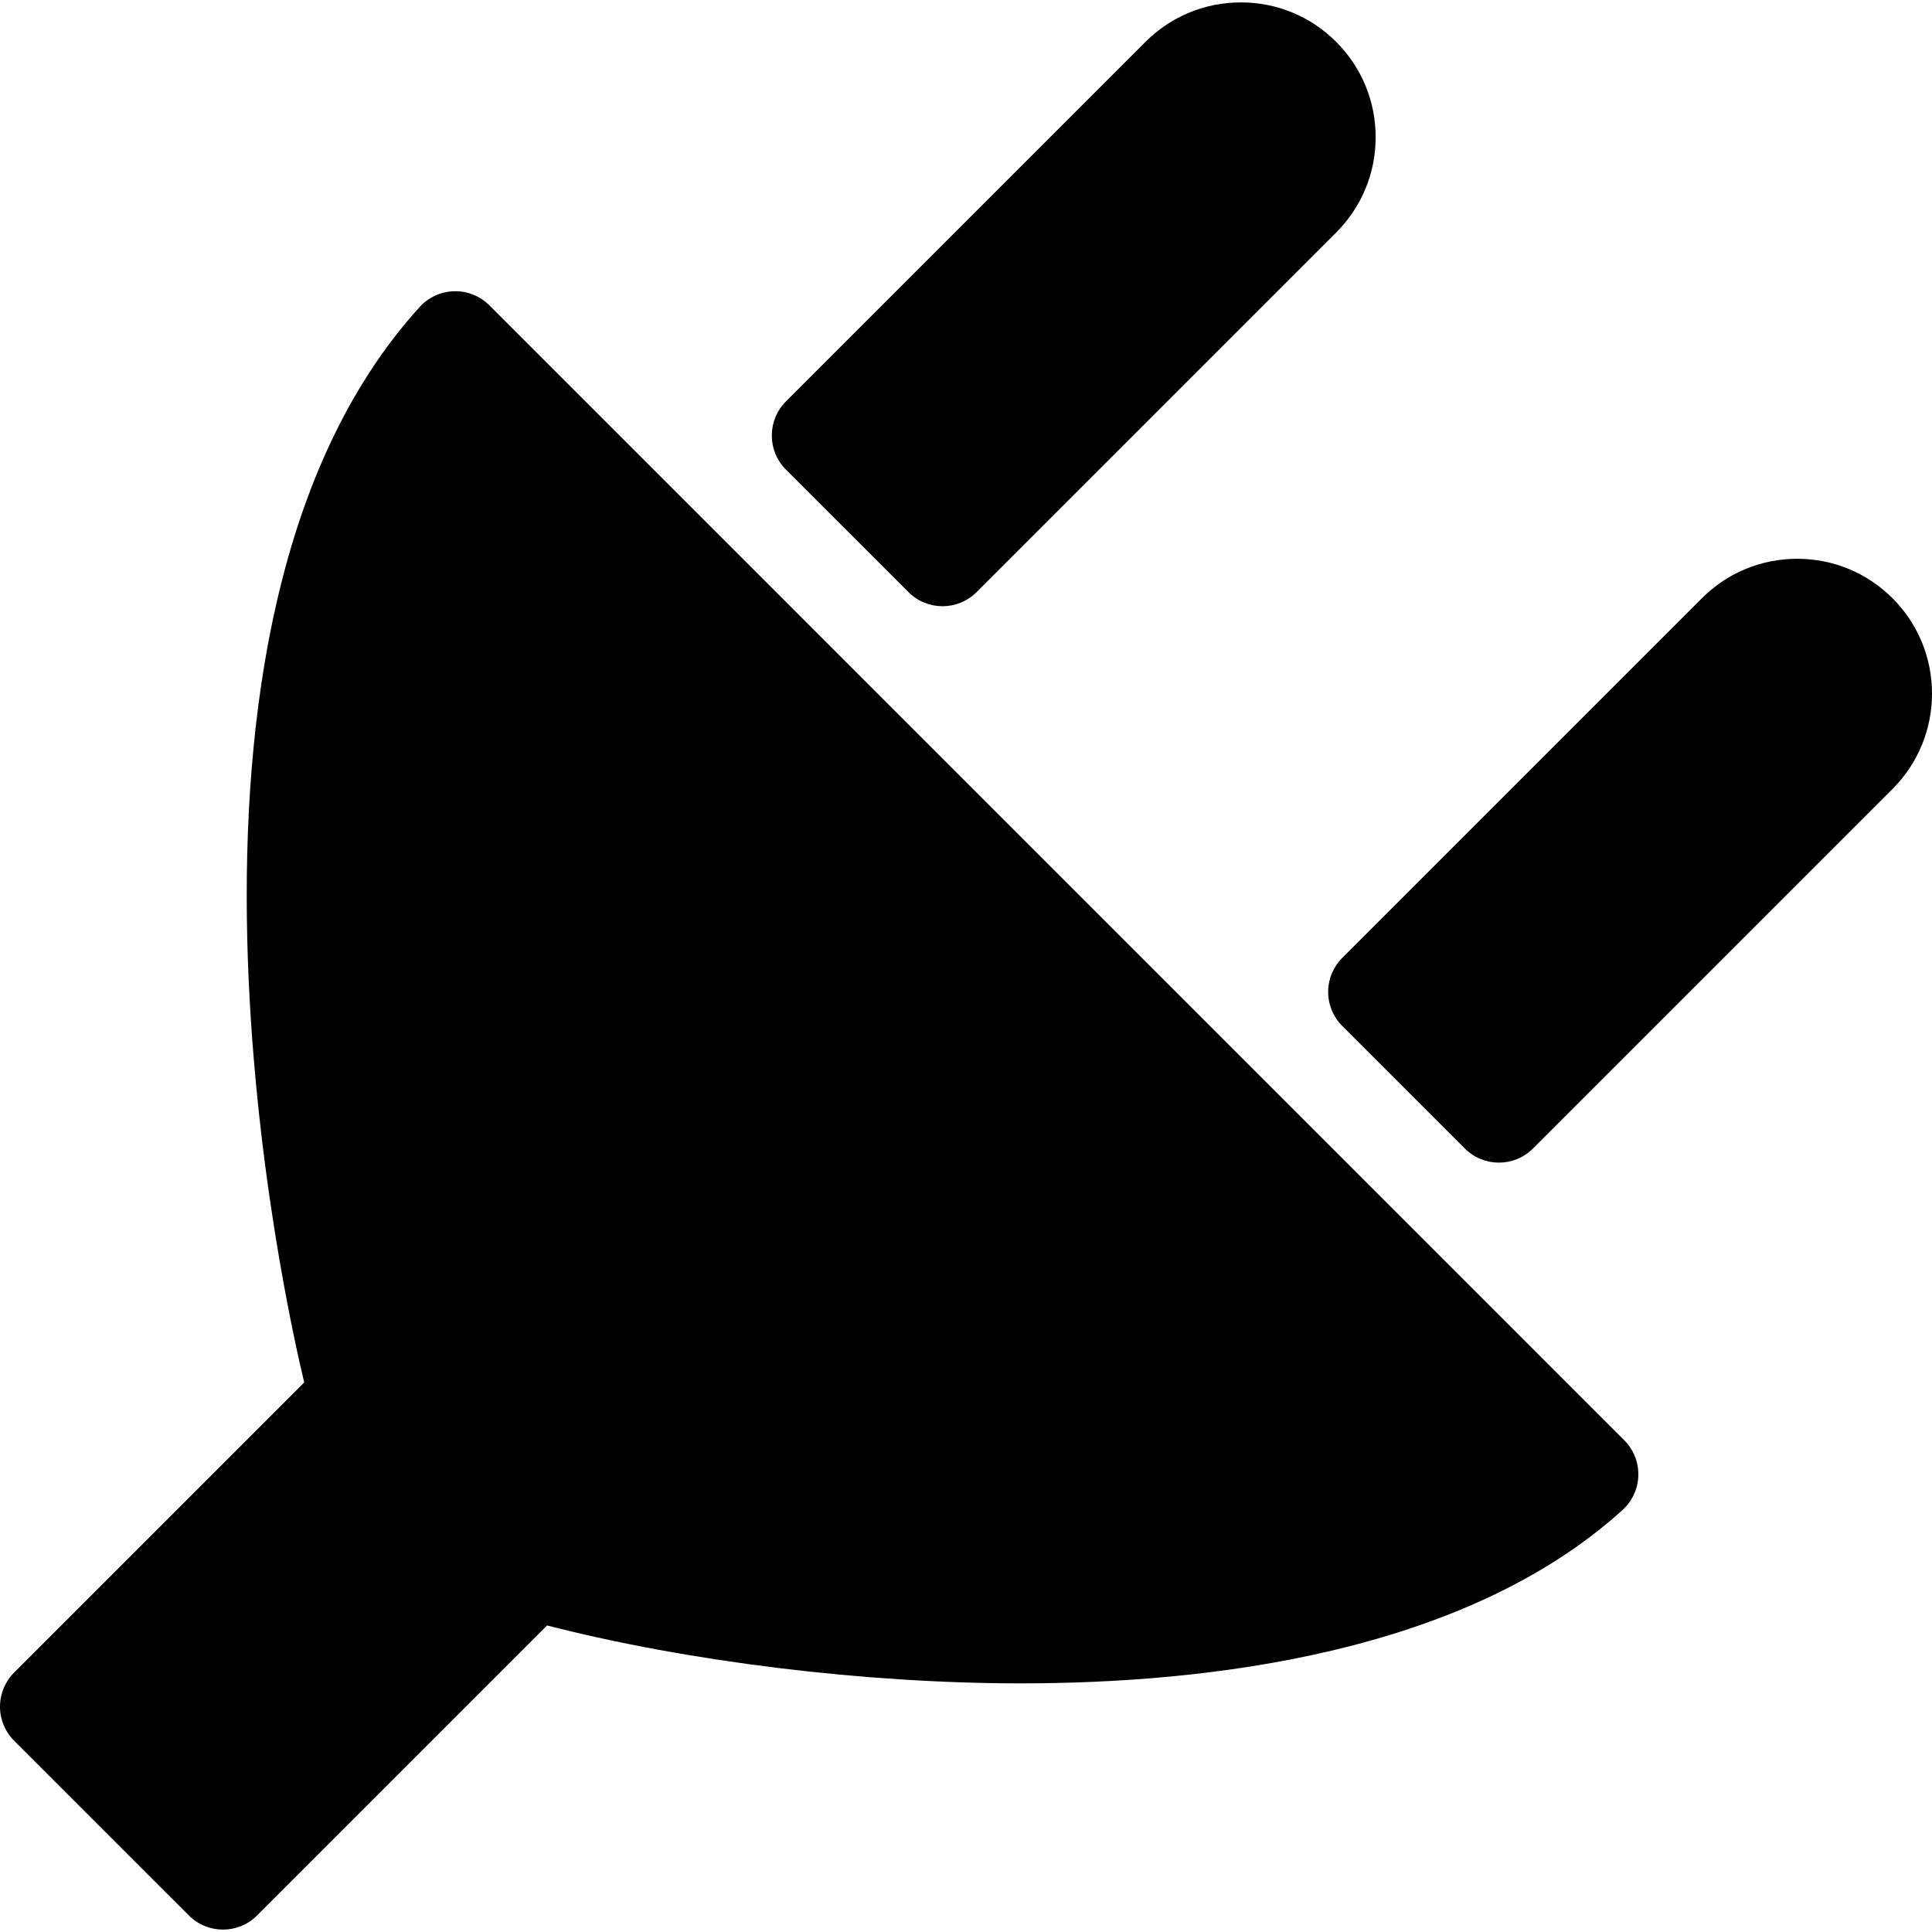
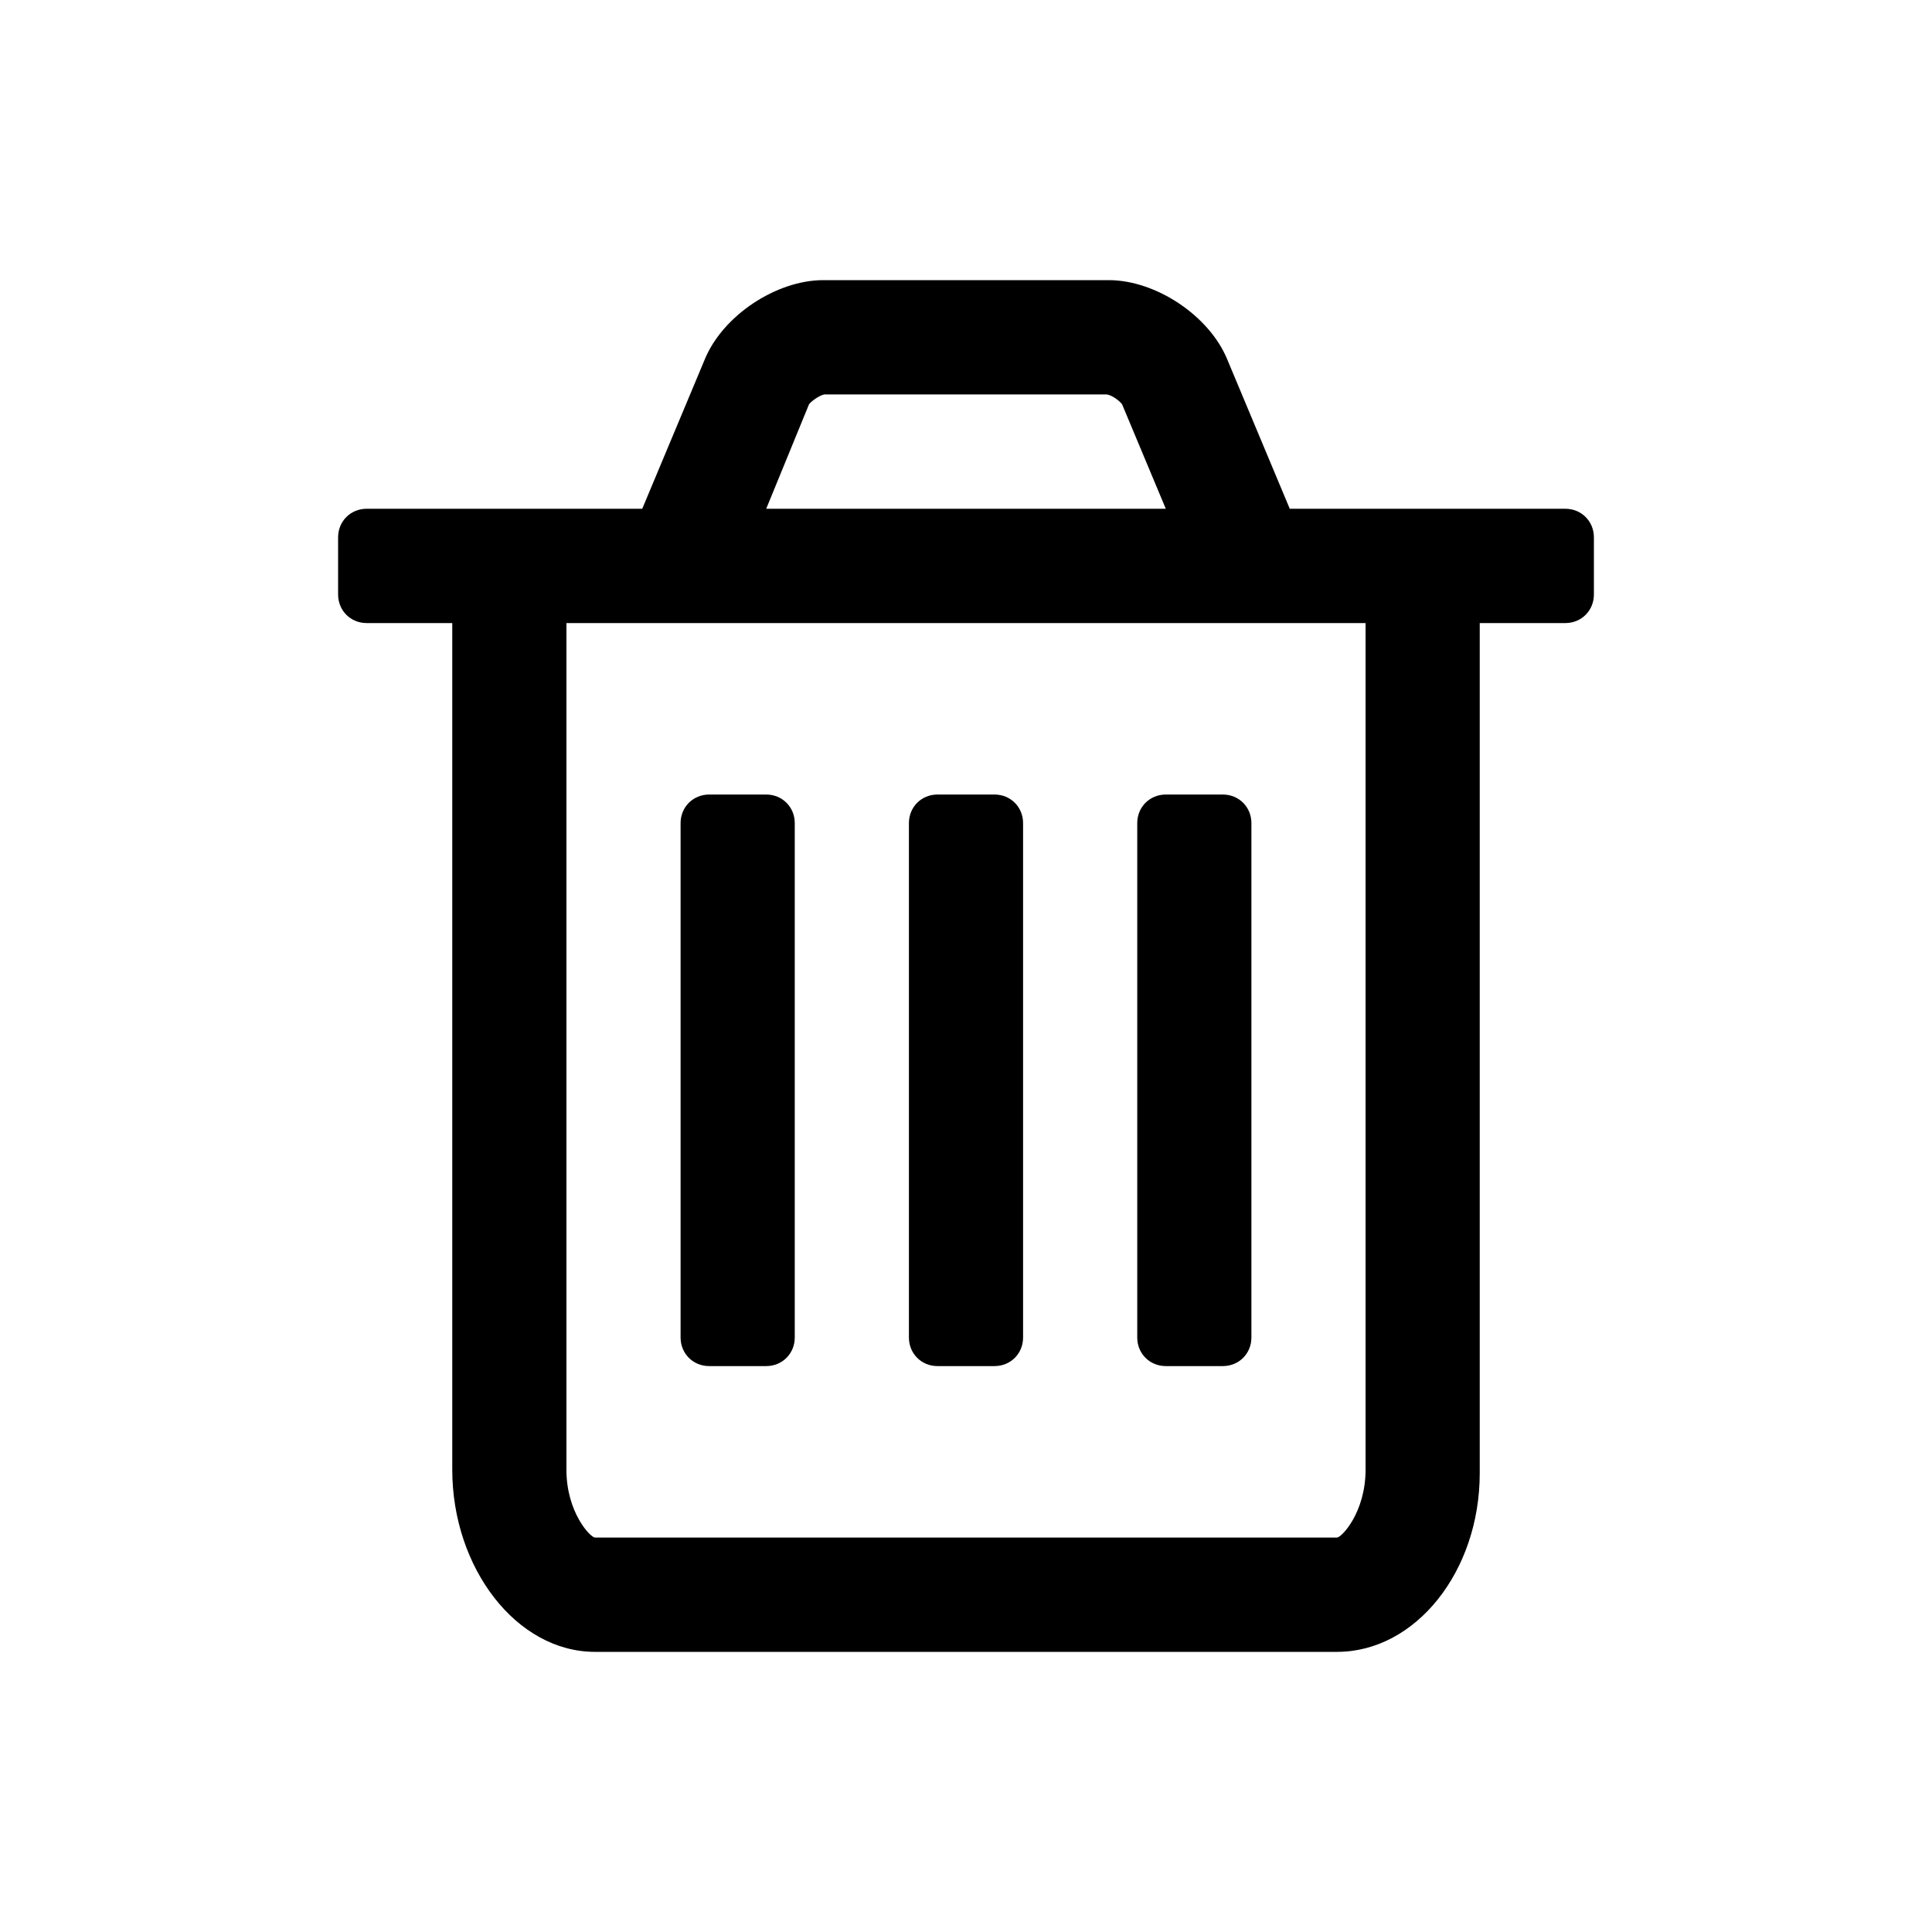
- <svg xmlns="http://www.w3.org/2000/svg" version="1.1" id="Capa_1" x="0px" y="0px" width="99.012px" height="99.012px" viewBox="0 0 99.012 99.012" style="enable-background:new 0 0 99.012 99.012;" xml:space="preserve">
-   <g>
-     <g>
-       <path d="M25.08,15.648c-0.478-0.478-1.135-0.742-1.805-0.723c-0.675,0.017-1.314,0.309-1.768,0.808    c-14.829,16.325-6.762,51.623-5.916,55.115L0.723,85.717C0.26,86.18,0,86.808,0,87.463c0,0.654,0.26,1.283,0.723,1.746    l8.958,8.957c0.482,0.48,1.114,0.723,1.746,0.723c0.631,0,1.264-0.24,1.745-0.723l14.865-14.864    c7.237,1.859,16.289,2.968,24.28,2.968c9.599,0,22.739-1.543,30.836-8.886c0.5-0.454,0.793-1.093,0.809-1.769    c0.018-0.676-0.245-1.328-0.723-1.805L25.08,15.648z" />
-       <path d="M46.557,30.345c0.482,0.482,1.114,0.723,1.746,0.723c0.632,0,1.264-0.241,1.746-0.724l18.428-18.428    c1.305-1.305,2.023-3.04,2.023-4.885c0-1.846-0.719-3.582-2.023-4.886c-1.305-1.305-3.039-2.022-4.885-2.022    c-1.845,0-3.581,0.718-4.887,2.022L40.277,20.574c-0.964,0.964-0.964,2.527,0,3.492L46.557,30.345z" />
-       <path d="M96.99,30.661c-1.305-1.305-3.039-2.024-4.885-2.024c-1.847,0-3.582,0.718-4.886,2.023L68.79,49.089    c-0.464,0.463-0.724,1.091-0.724,1.746s0.26,1.282,0.724,1.746l6.28,6.278c0.481,0.482,1.113,0.724,1.746,0.724    c0.631,0,1.264-0.241,1.746-0.724l18.43-18.429C99.686,37.735,99.686,33.353,96.99,30.661z" />
+ <svg xmlns="http://www.w3.org/2000/svg" width="200px" height="200px" viewBox="0 0 200 200" version="1.1">
+   <defs />
+   <g id="Page-1" stroke="none" stroke-width="1" fill="none" fill-rule="evenodd">
+     <g id="Custom-Preset-4" fill="#000000" fill-rule="nonzero">
+       <path d="M82.273,114.791 L82.273,61.542 C82.273,59.877 80.98,58.583 79.318,58.583 L73.409,58.583 C71.747,58.583 70.455,59.877 70.455,61.542 L70.455,114.791 C70.455,116.456 71.747,117.75 73.409,117.75 L79.318,117.75 C80.98,117.75 82.273,116.456 82.273,114.791 Z M105.909,114.791 L105.909,61.542 C105.909,59.877 104.617,58.583 102.955,58.583 L97.046,58.583 C95.384,58.583 94.091,59.877 94.091,61.542 L94.091,114.791 C94.091,116.456 95.384,117.75 97.046,117.75 L102.955,117.75 C104.617,117.75 105.909,116.456 105.909,114.791 Z M129.546,114.791 L129.546,61.542 C129.546,59.877 128.253,58.583 126.591,58.583 L120.682,58.583 C119.02,58.583 117.727,59.877 117.727,61.542 L117.727,114.791 C117.727,116.456 119.02,117.75 120.682,117.75 L126.591,117.75 C128.253,117.75 129.546,116.456 129.546,114.791 Z M141.364,47.859 L141.364,135.5 L58.637,135.5 L58.637,47.859 C58.637,43.422 61.13,40.833 61.591,40.833 L138.409,40.833 C138.871,40.833 141.364,43.422 141.364,47.859 L141.364,47.859 Z M79.318,147.333 L120.682,147.333 L116.25,158.149 C115.973,158.519 115.142,159.074 114.681,159.166 L85.412,159.166 C84.858,159.074 84.12,158.519 83.843,158.149 L79.318,147.333 Z M165,144.375 L165,138.458 C165,136.794 163.707,135.5 162.045,135.5 L153.182,135.5 L153.182,47.859 C153.182,37.69 146.534,29 138.409,29 L61.591,29 C53.466,29 46.818,37.32 46.818,47.49 L46.818,135.5 L37.955,135.5 C36.293,135.5 35,136.794 35,138.458 L35,144.375 C35,146.039 36.293,147.333 37.955,147.333 L66.484,147.333 L72.947,162.772 C74.794,167.302 80.334,171 85.227,171 L114.773,171 C119.666,171 125.206,167.302 127.052,162.772 L133.515,147.333 L162.045,147.333 C163.707,147.333 165,146.039 165,144.375 L165,144.375 Z" id="Shape" transform="translate(100, 100) rotate(-180) translate(-100, -100) " />
    </g>
  </g>
-   <g>
- </g>
-   <g>
- </g>
-   <g>
- </g>
-   <g>
- </g>
-   <g>
- </g>
-   <g>
- </g>
-   <g>
- </g>
-   <g>
- </g>
-   <g>
- </g>
-   <g>
- </g>
-   <g>
- </g>
-   <g>
- </g>
-   <g>
- </g>
-   <g>
- </g>
-   <g>
- </g>
</svg>
